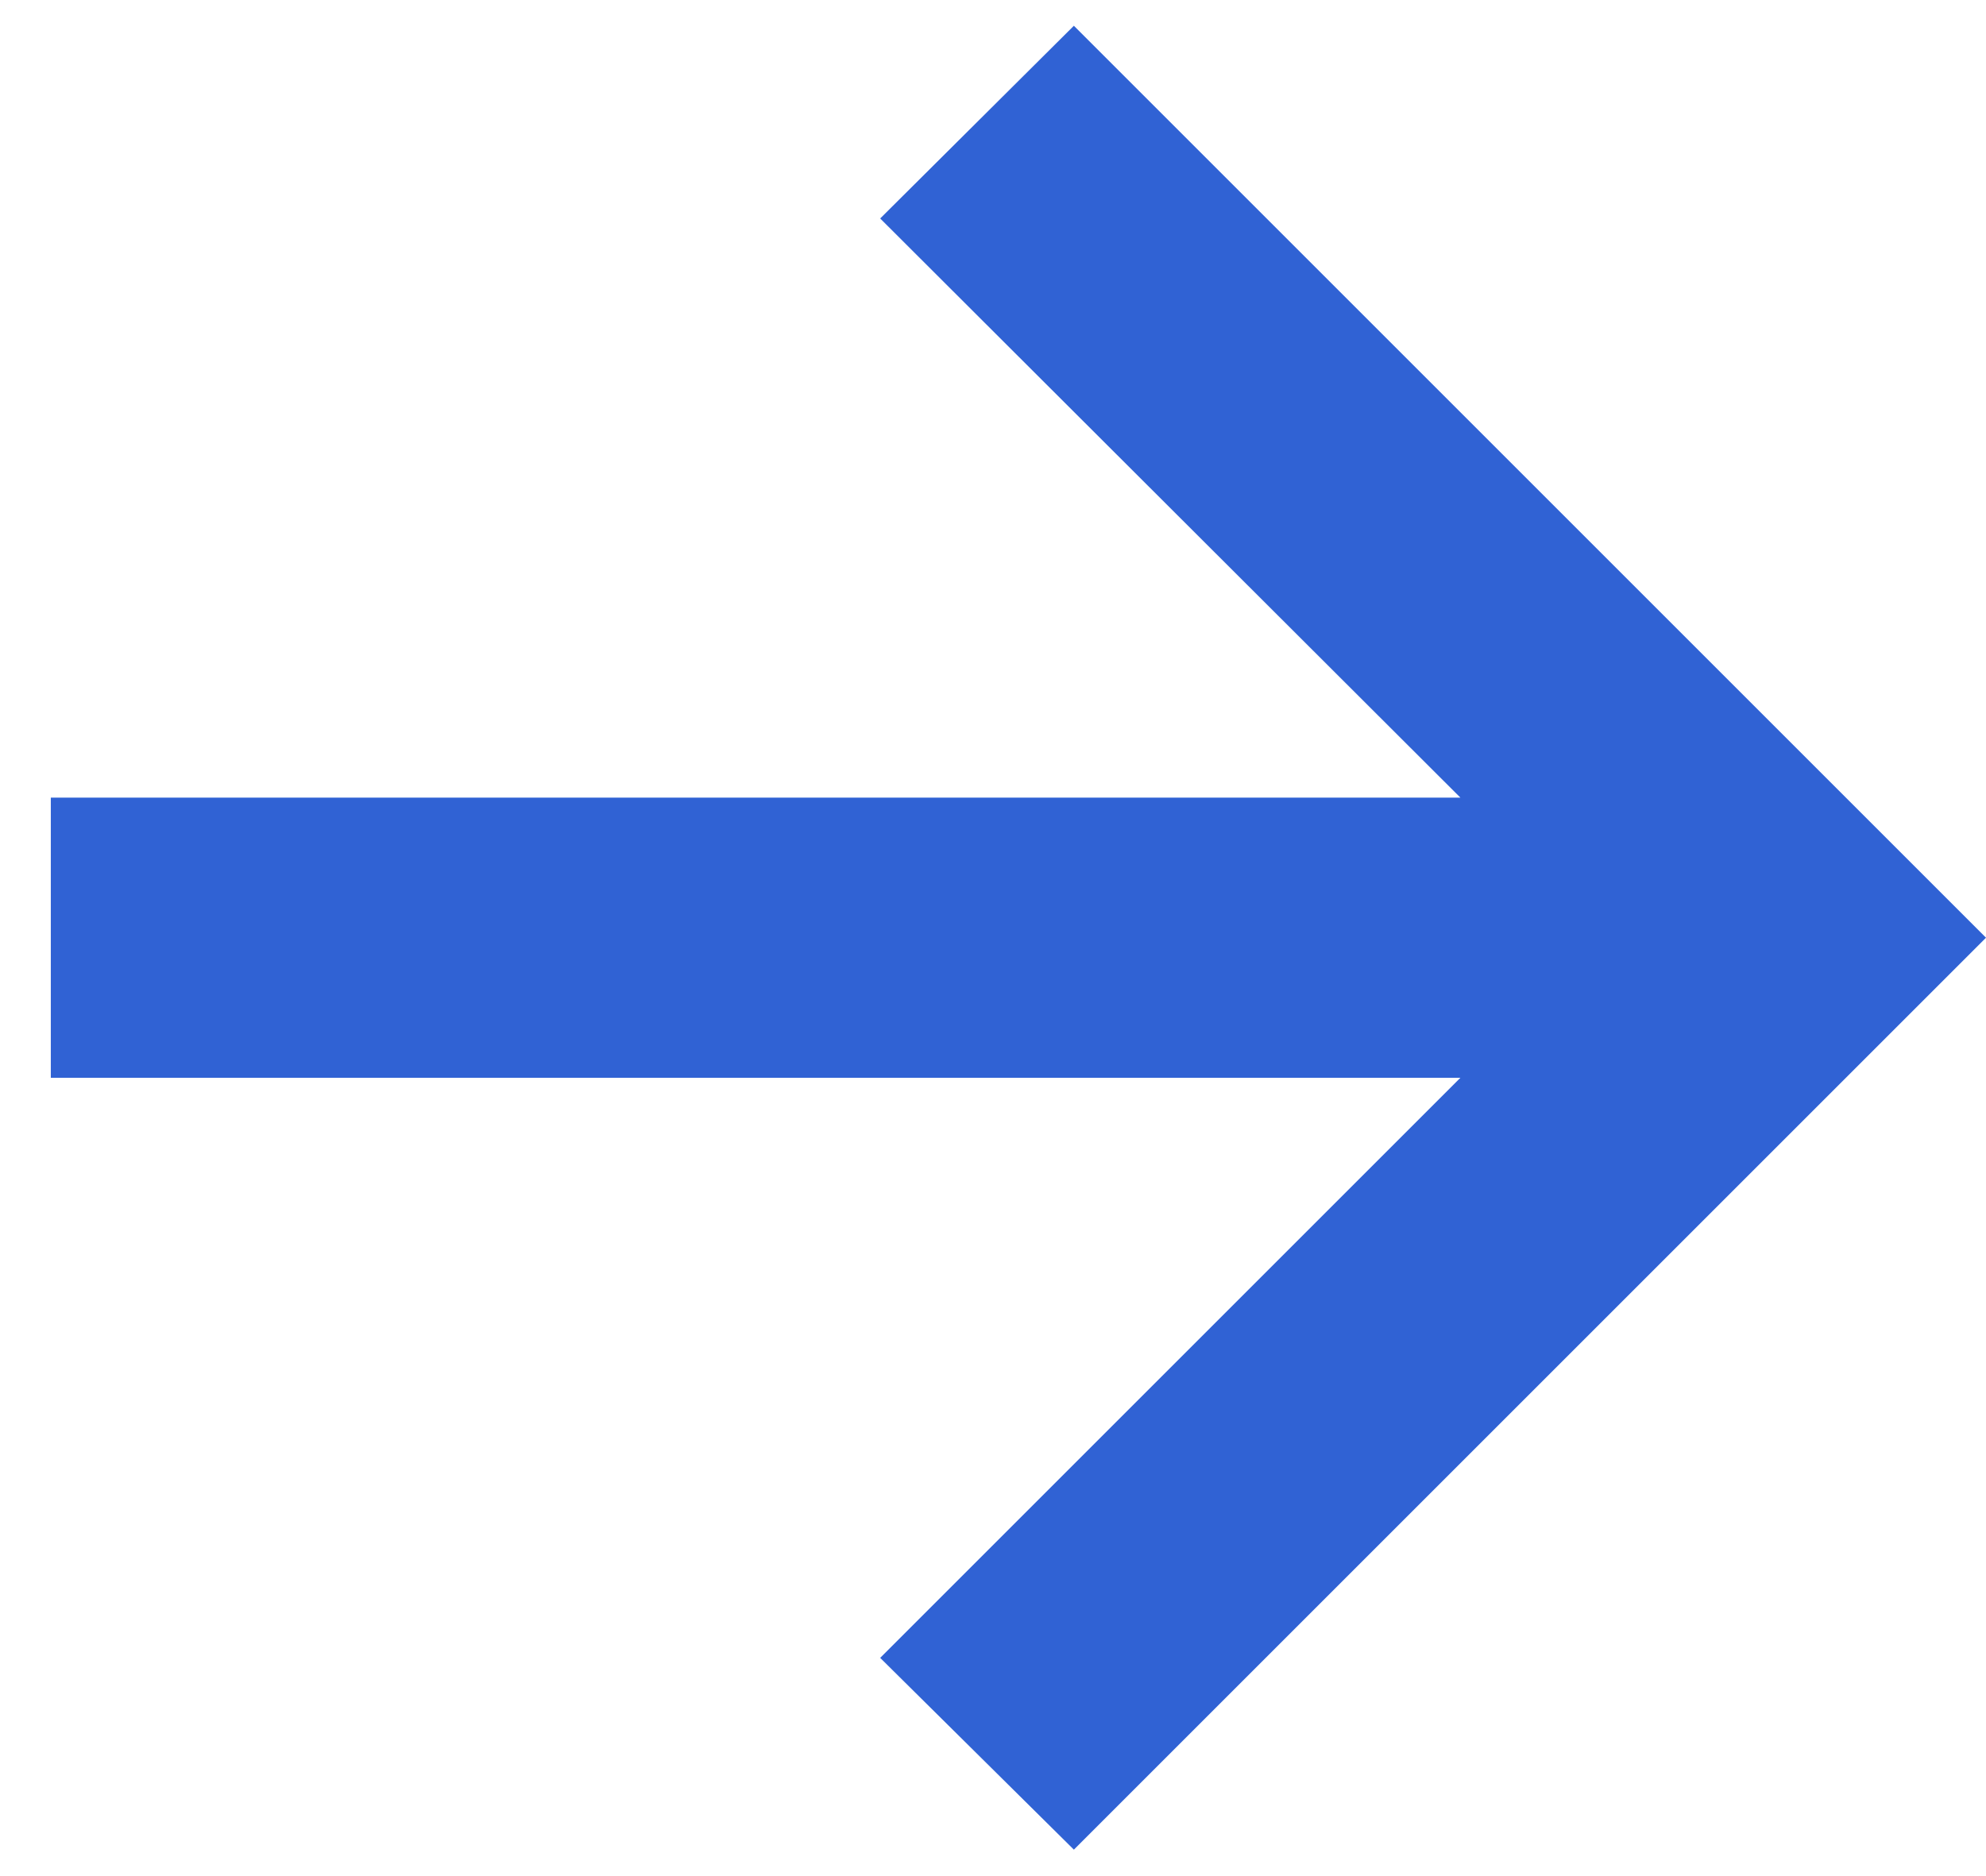
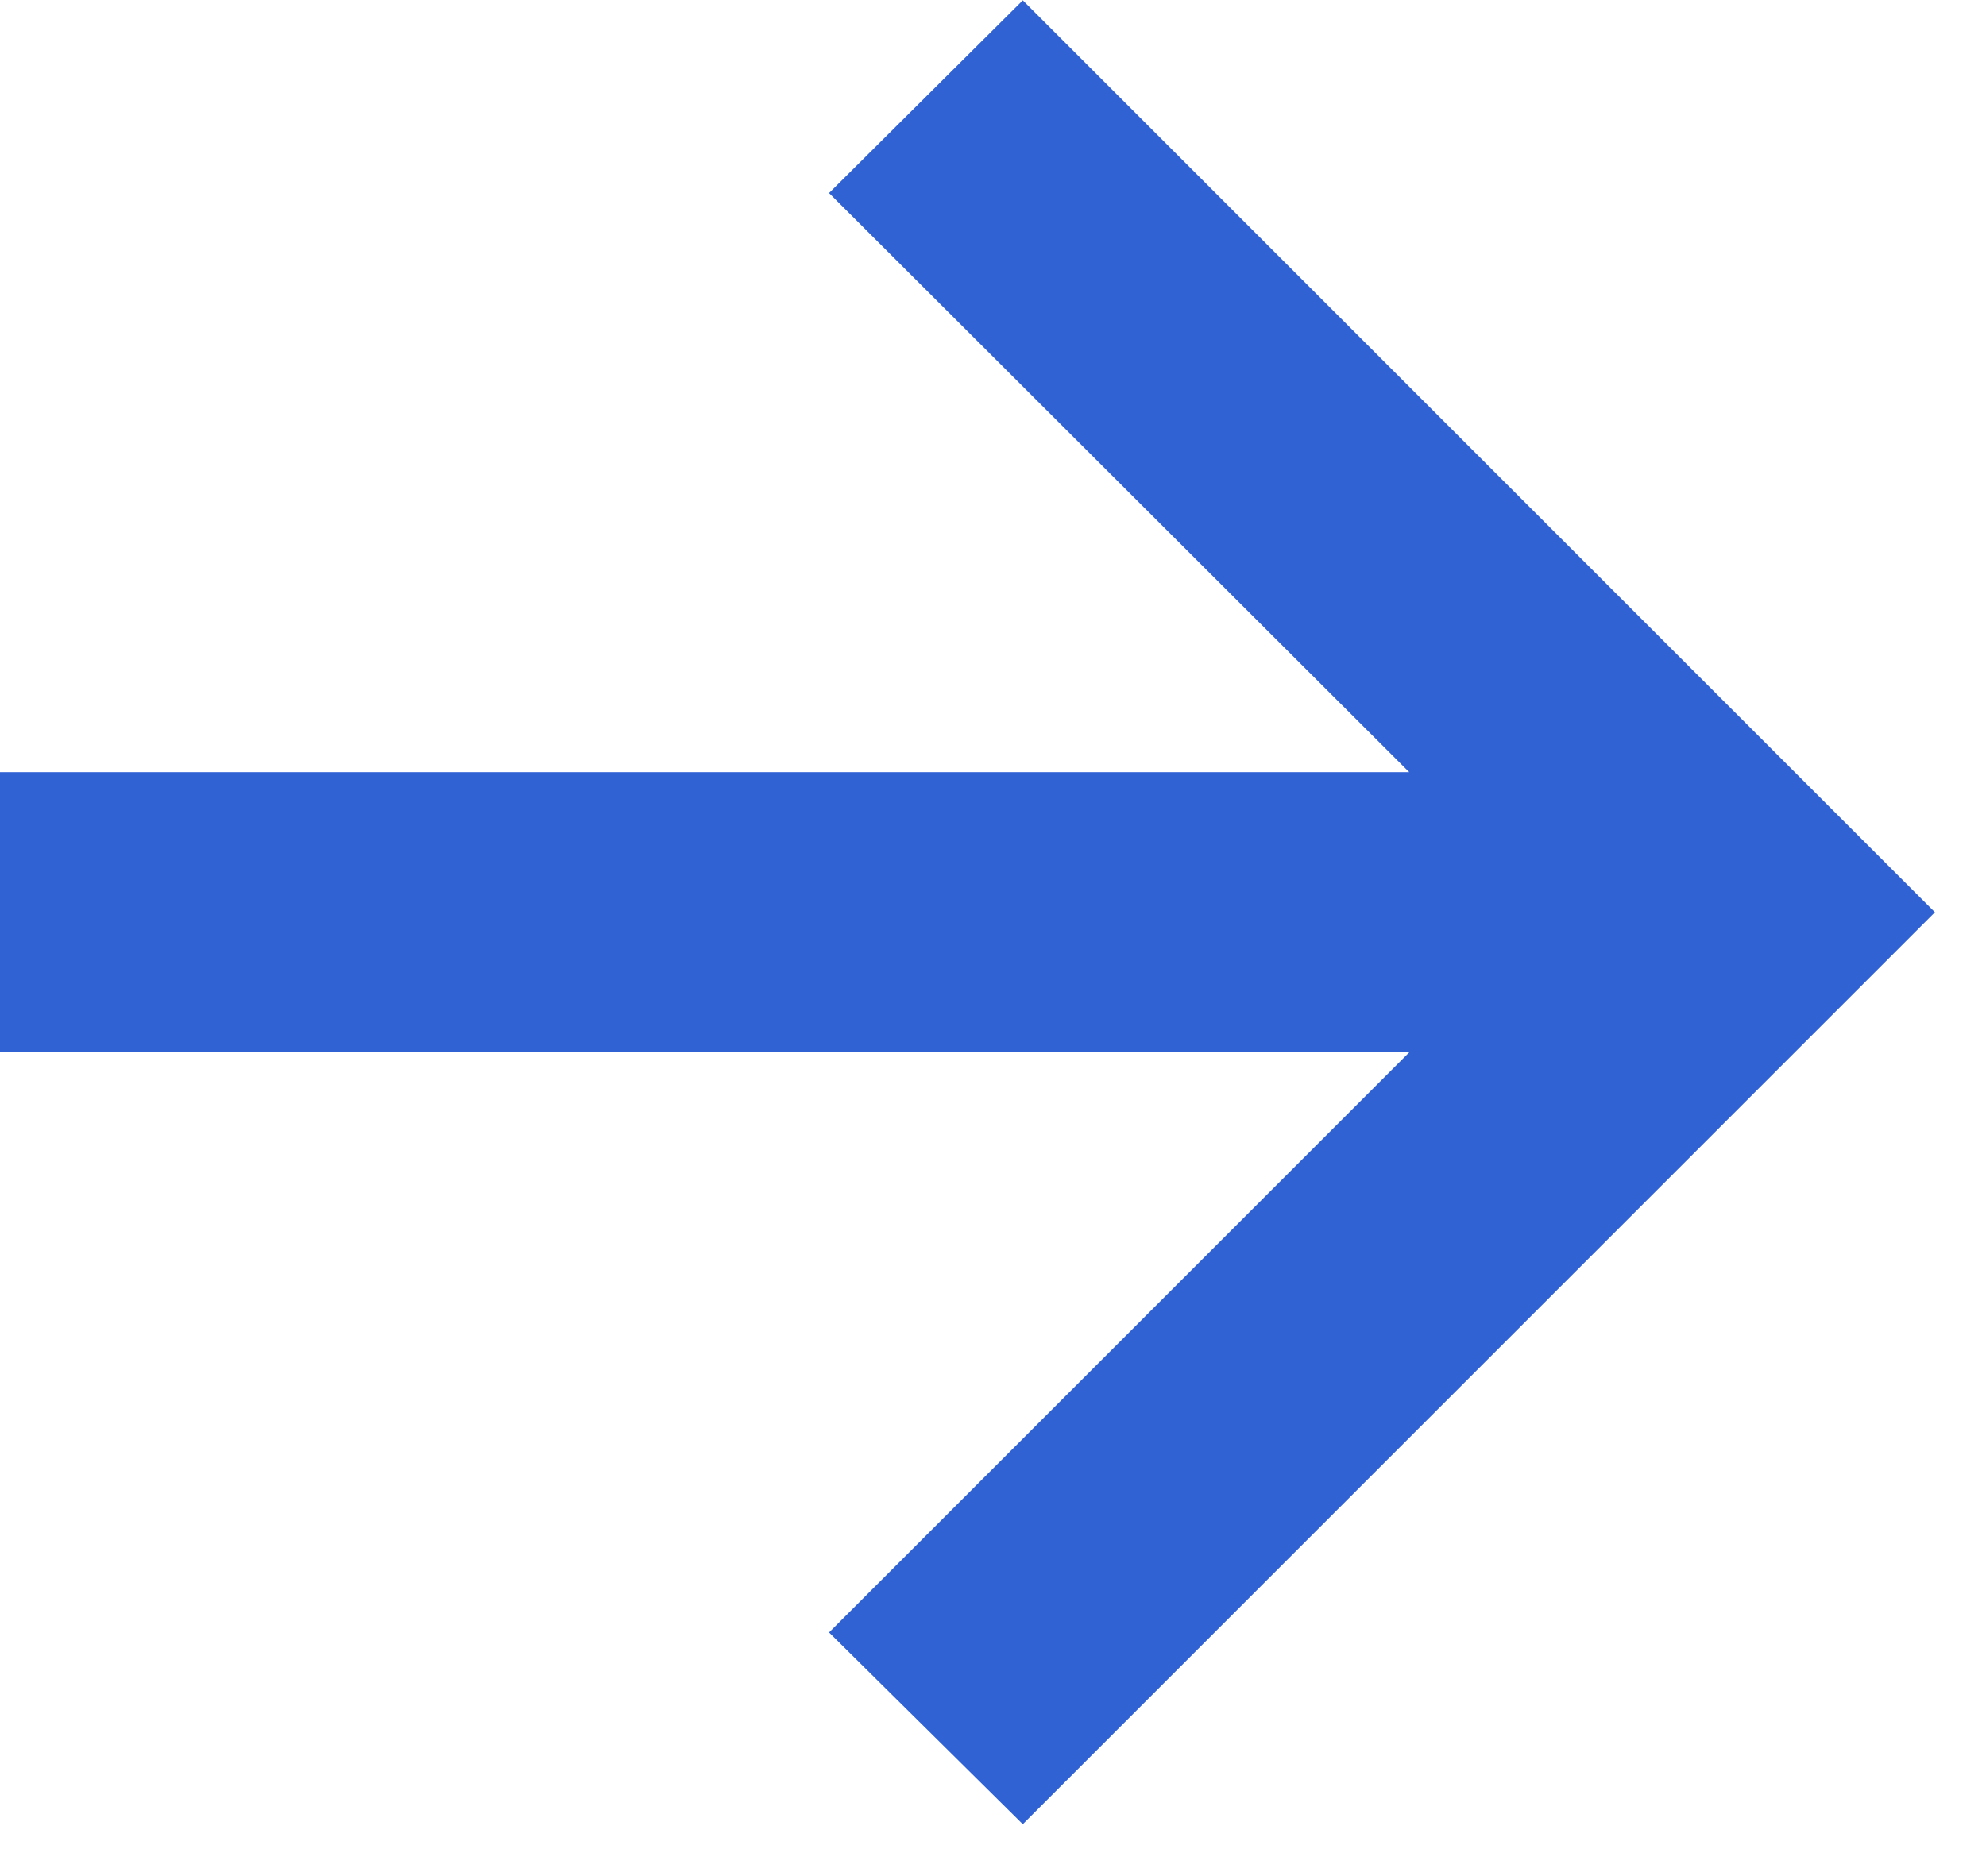
- <svg xmlns="http://www.w3.org/2000/svg" width="36" height="34" viewBox="0 0 36 34" fill="none">
-   <path d="M19.466 33.535L15.955 30.058L26.472 19.541H0.921V14.461H26.472L15.955 3.961L19.466 0.467L36 17.001L19.466 33.535Z" fill="#3062D4" />
+ <svg xmlns="http://www.w3.org/2000/svg" style="display: flex; align-items: center;" width="36" height="34" viewBox="0 0 36 34" fill="none">
+   <path d="M18.54 33.074L15.028 29.597L25.545 19.08H-0.006V14H25.545L15.028 3.5L18.54 0.006L35.074 16.54L18.54 33.074Z" fill="#3062D4" />
</svg>
